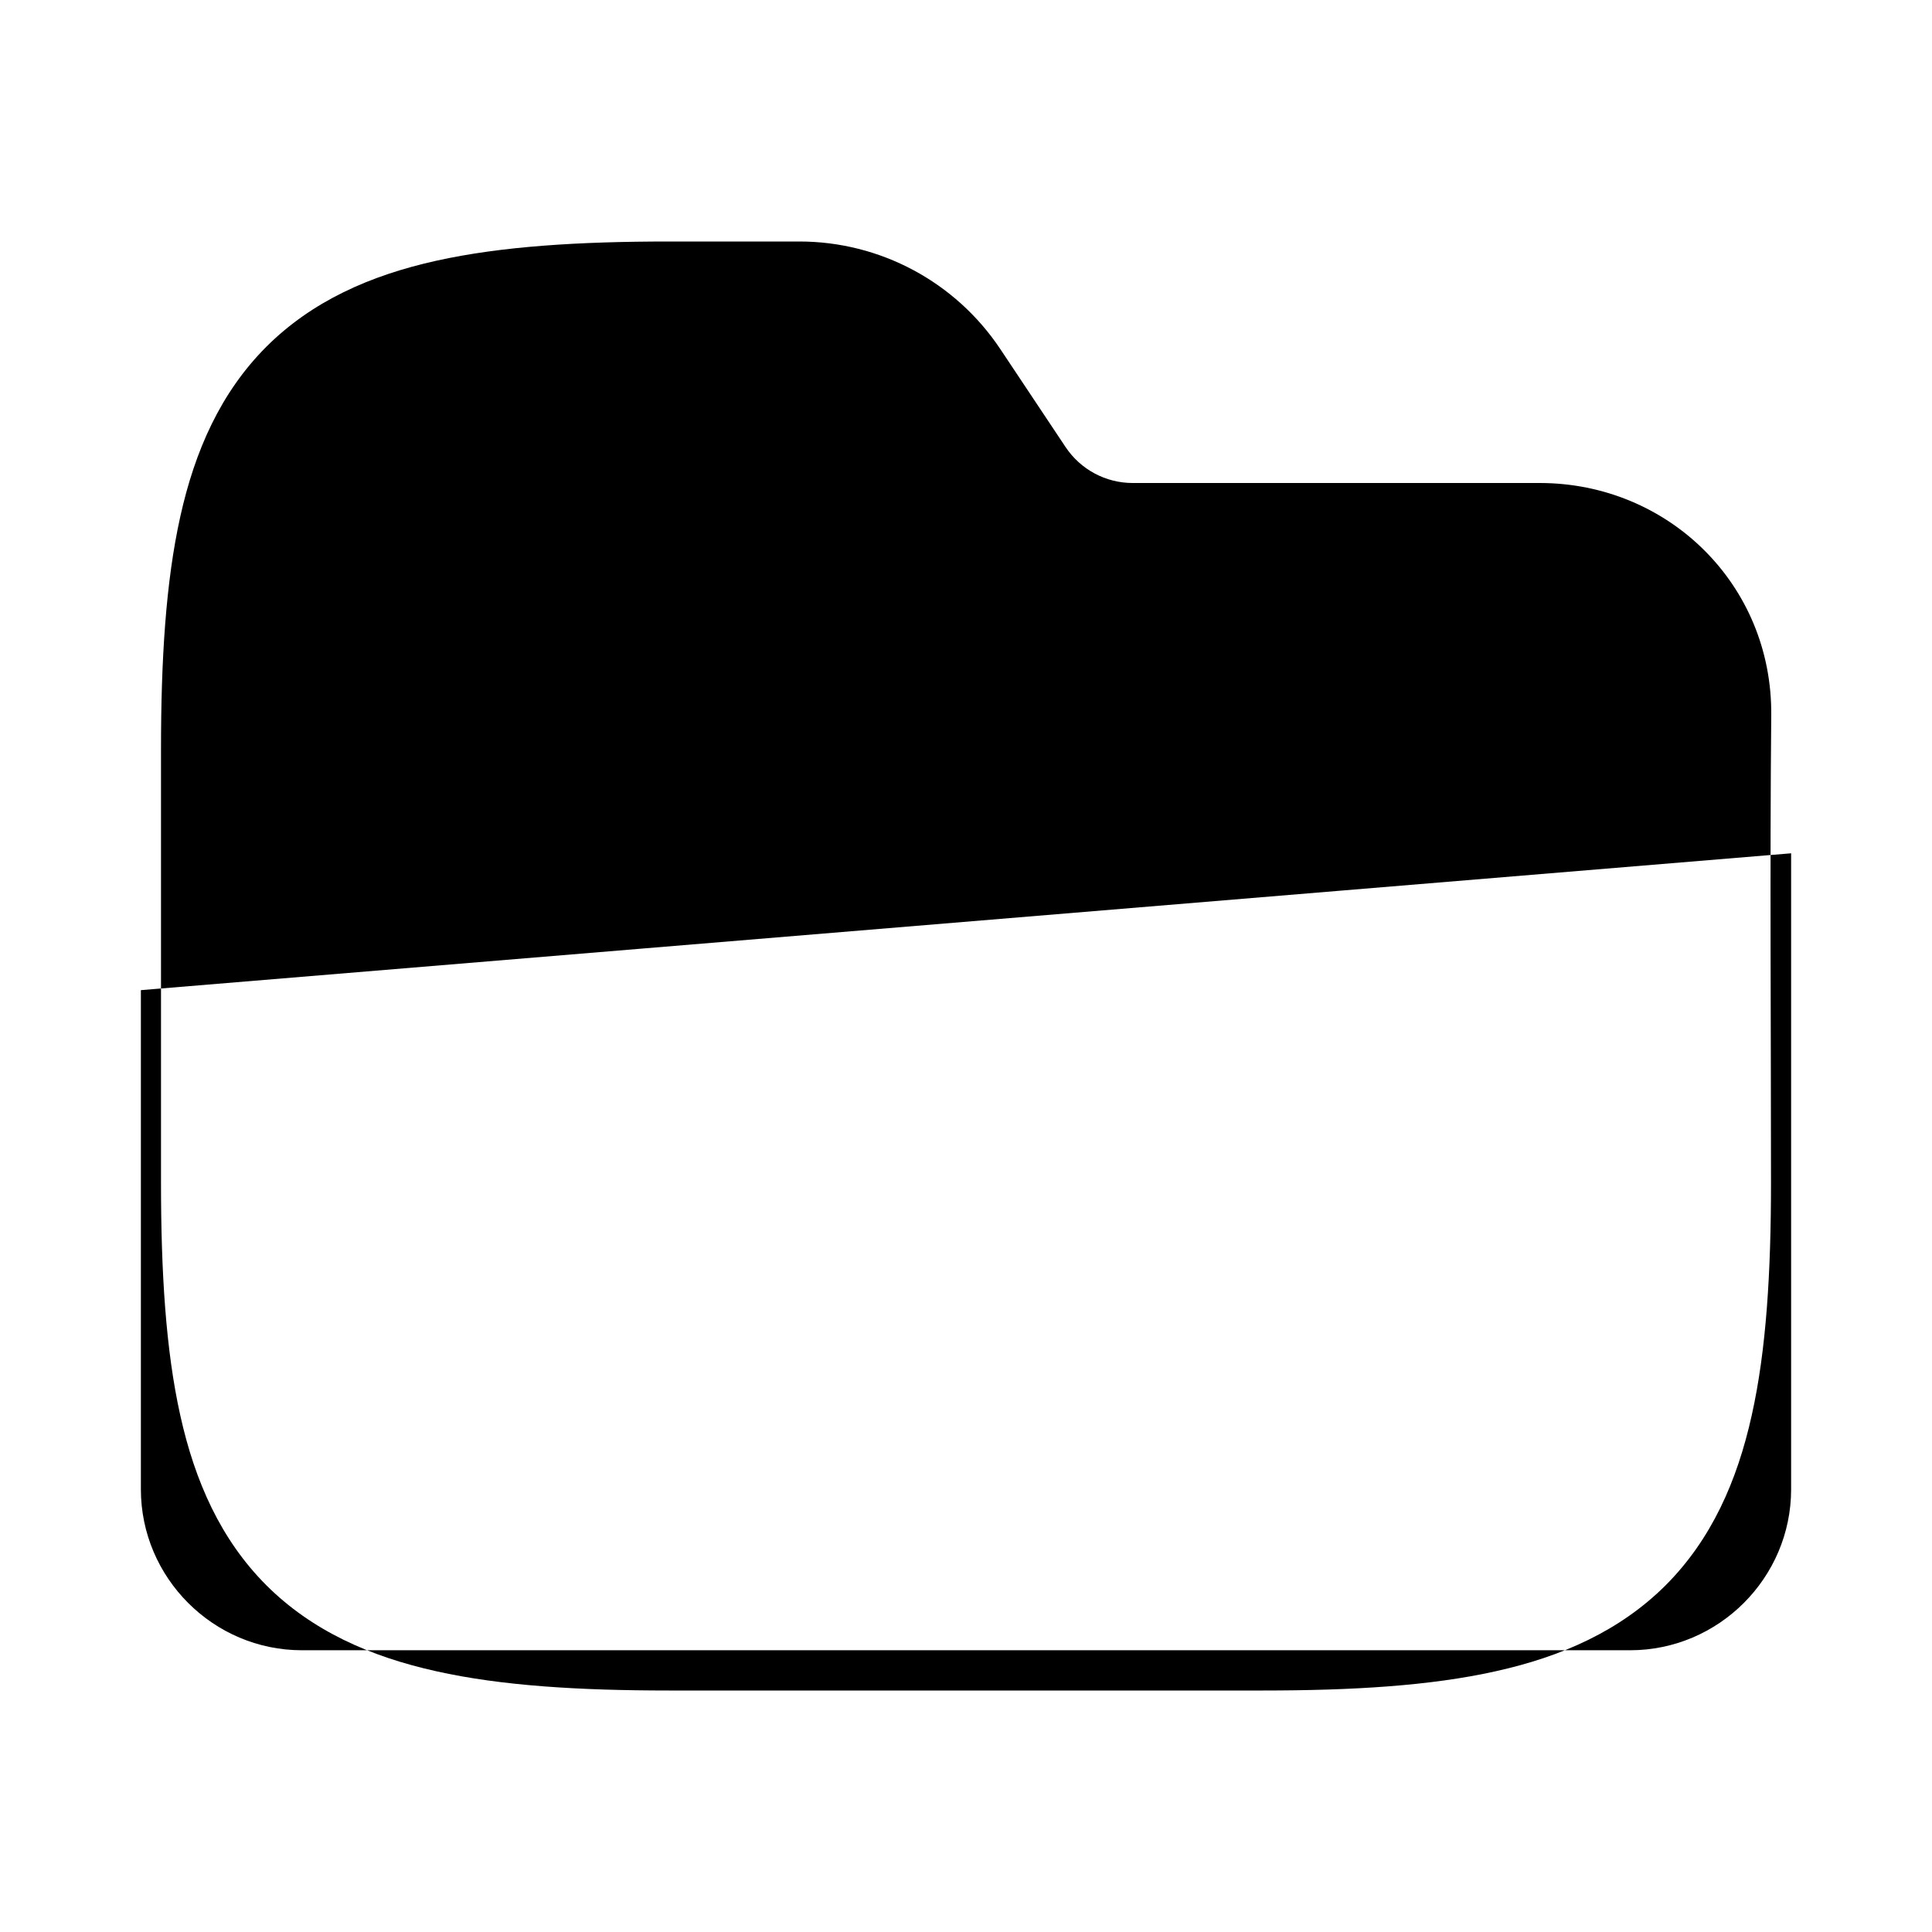
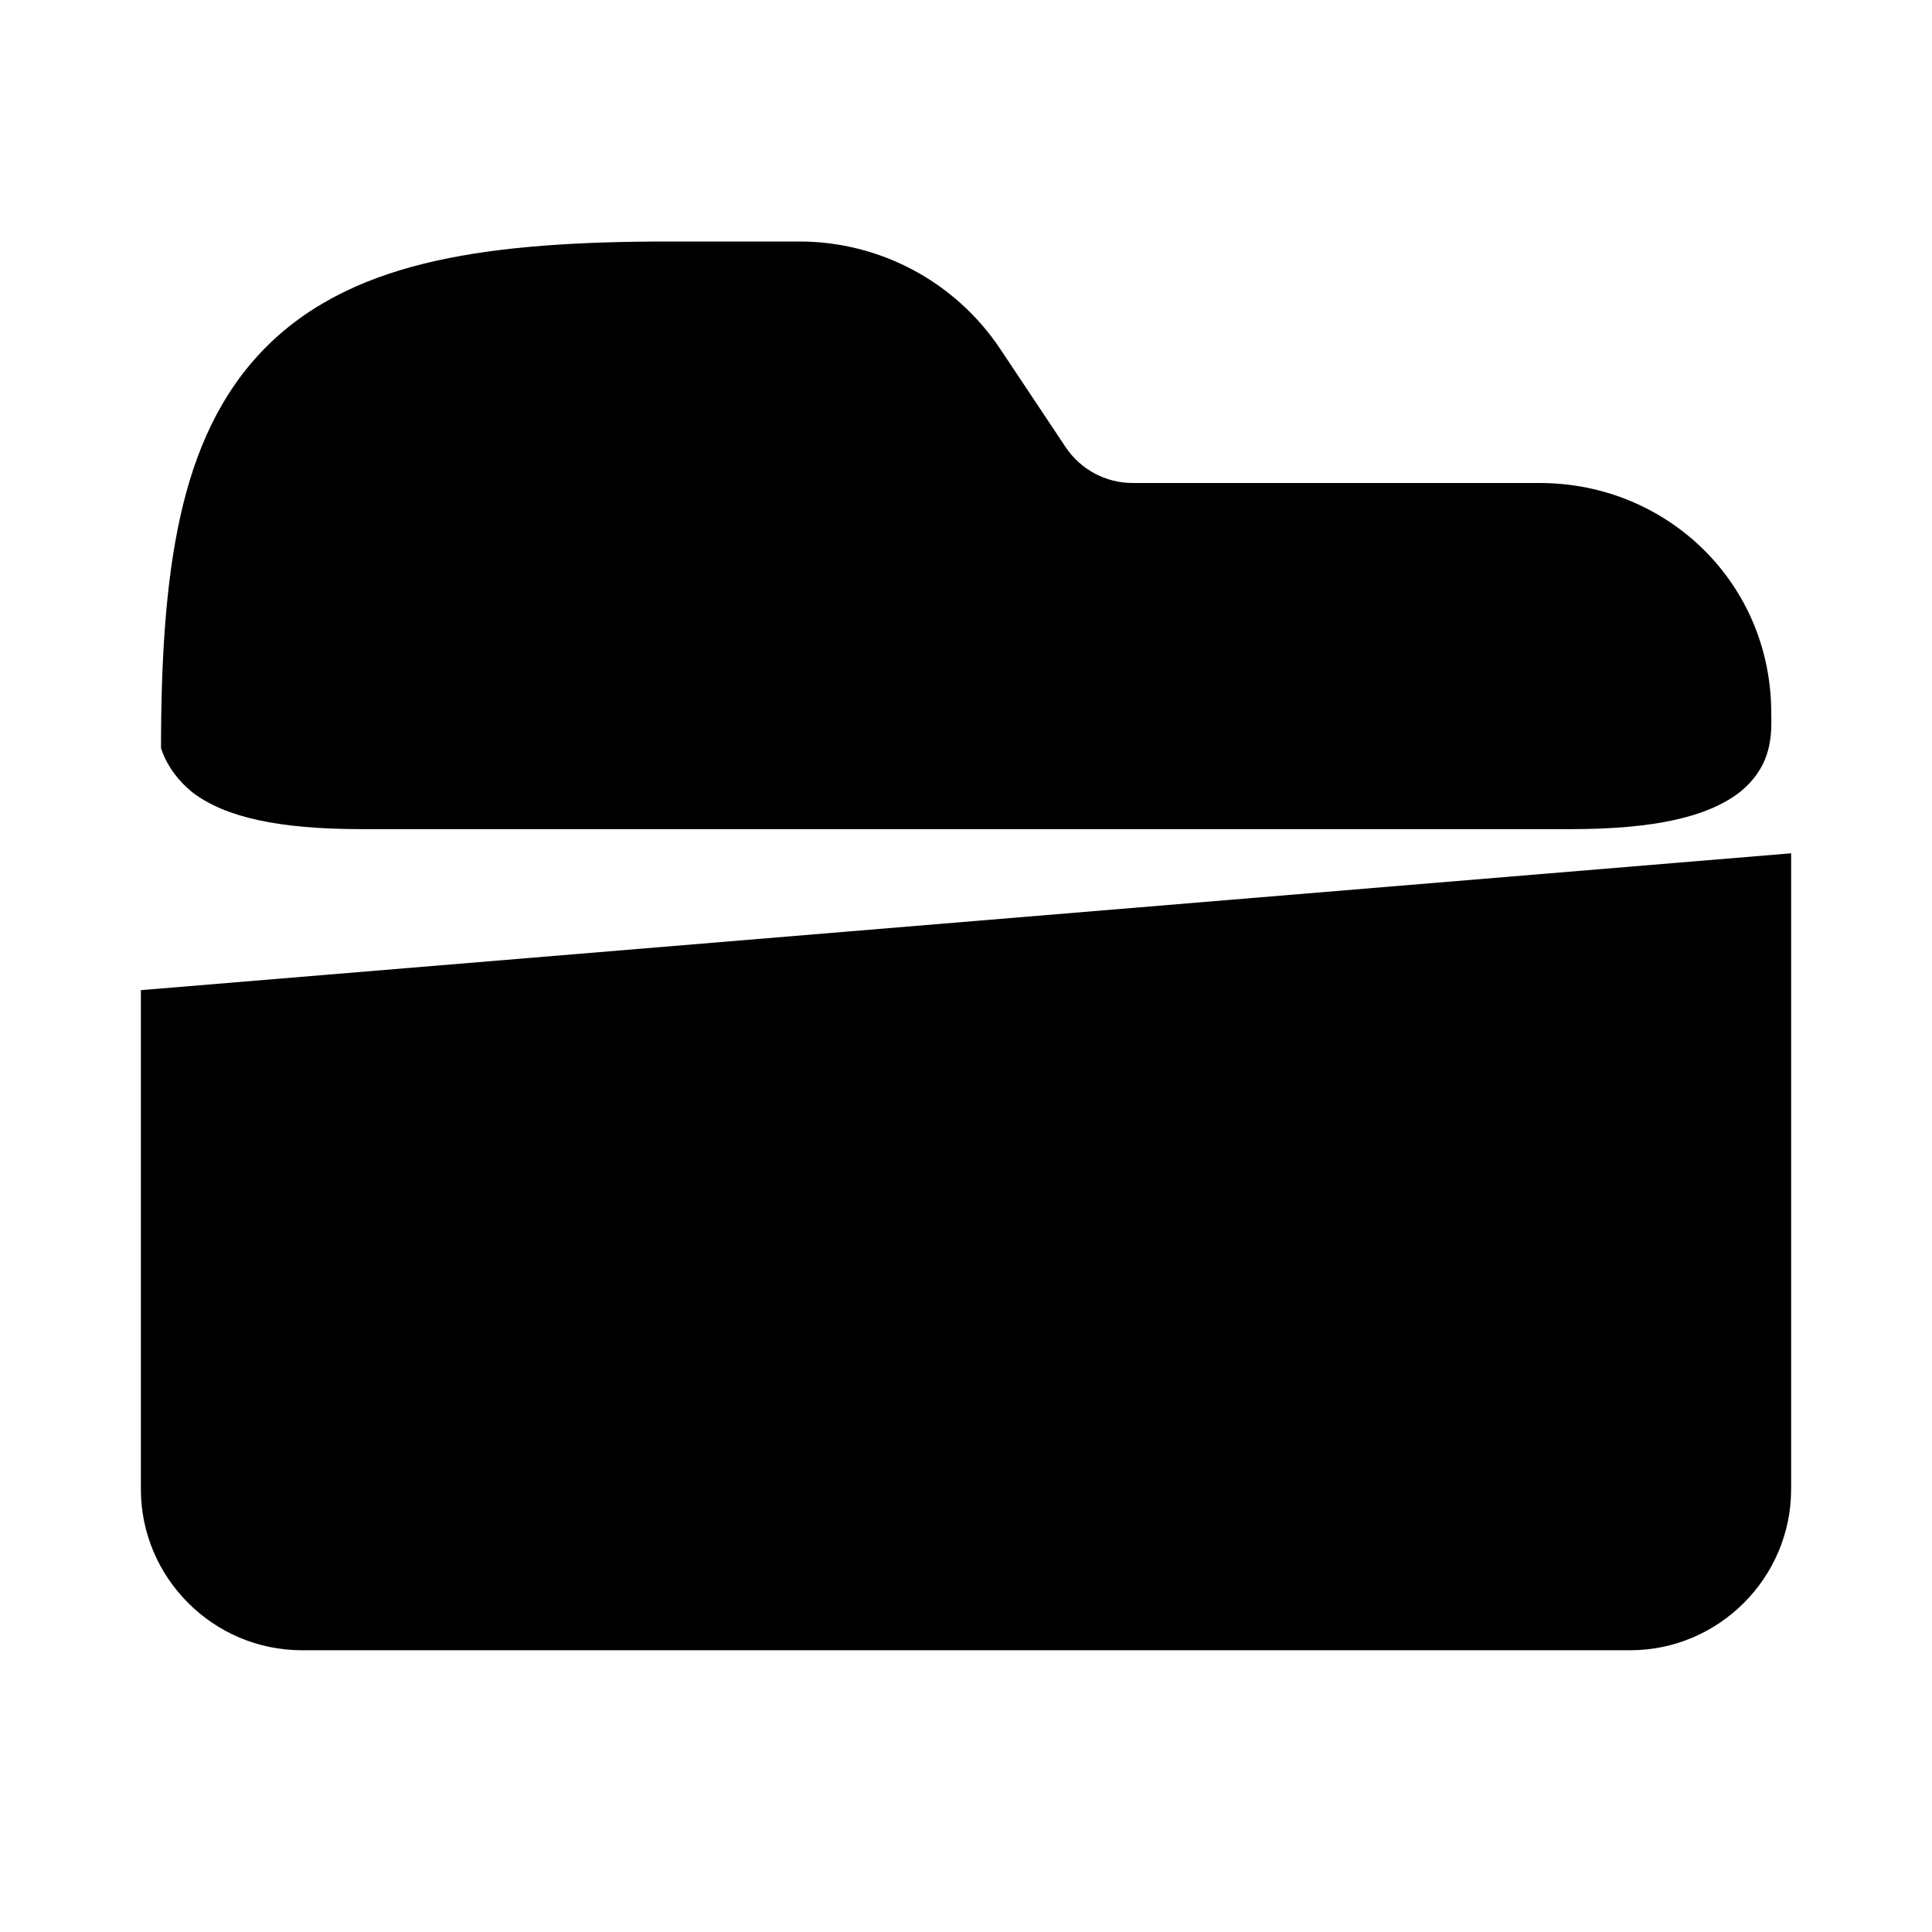
<svg xmlns="http://www.w3.org/2000/svg" viewBox="0 0 24 24" fill="currentColor">
-   <path fill-rule="evenodd" d="M5.42 3.239C6.23 3.059 7.196 3 8.312 3H9.93C10.933 3 11.869 3.501 12.426 4.336L13.238 5.555C13.424 5.833 13.736 6 14.07 6H19.126C20.723 6 22.018 7.261 22.003 8.885C21.985 10.819 22 12.754 22 14.688C22 15.804 21.942 16.77 21.761 17.58C21.579 18.402 21.258 19.125 20.692 19.692C20.125 20.258 19.402 20.579 18.58 20.761C17.77 20.942 16.804 21 15.688 21H8.312C7.196 21 6.23 20.942 5.42 20.761C4.598 20.579 3.875 20.258 3.308 19.692C2.742 19.125 2.421 18.402 2.239 17.58C2.059 16.77 2 15.804 2 14.688V9.312C2 8.196 2.059 7.23 2.239 6.42C2.421 5.598 2.742 4.875 3.308 4.308C3.875 3.742 4.598 3.421 5.42 3.239Z M1.75 12.3L22.25 10.6L22.25 18.5C22.25 19.6 21.35 20.5 20.25 20.5L3.75 20.5C2.65 20.5 1.75 19.6 1.75 18.5Z" />
+   <path fill-rule="nonzero" d="M5.42 3.239C6.23 3.059 7.196 3 8.312 3H9.93C10.933 3 11.869 3.501 12.426 4.336L13.238 5.555C13.424 5.833 13.736 6 14.07 6H19.126C20.723 6 22.018 7.261 22.003 8.885C22.013 9.2 21.98 9.55 21.6 9.85C21.2 10.15 20.55 10.3 19.5 10.3H4.5C3.45 10.3 2.8 10.15 2.4 9.85C2.02 9.55 1.99 9.2 2 9.312C2 8.196 2.059 7.23 2.239 6.42C2.421 5.598 2.742 4.875 3.308 4.308C3.875 3.742 4.598 3.421 5.42 3.239Z M1.75 12.3L22.25 10.6L22.25 18.5C22.25 19.6 21.35 20.5 20.25 20.5L3.75 20.5C2.65 20.5 1.75 19.6 1.75 18.5Z" />
</svg>
